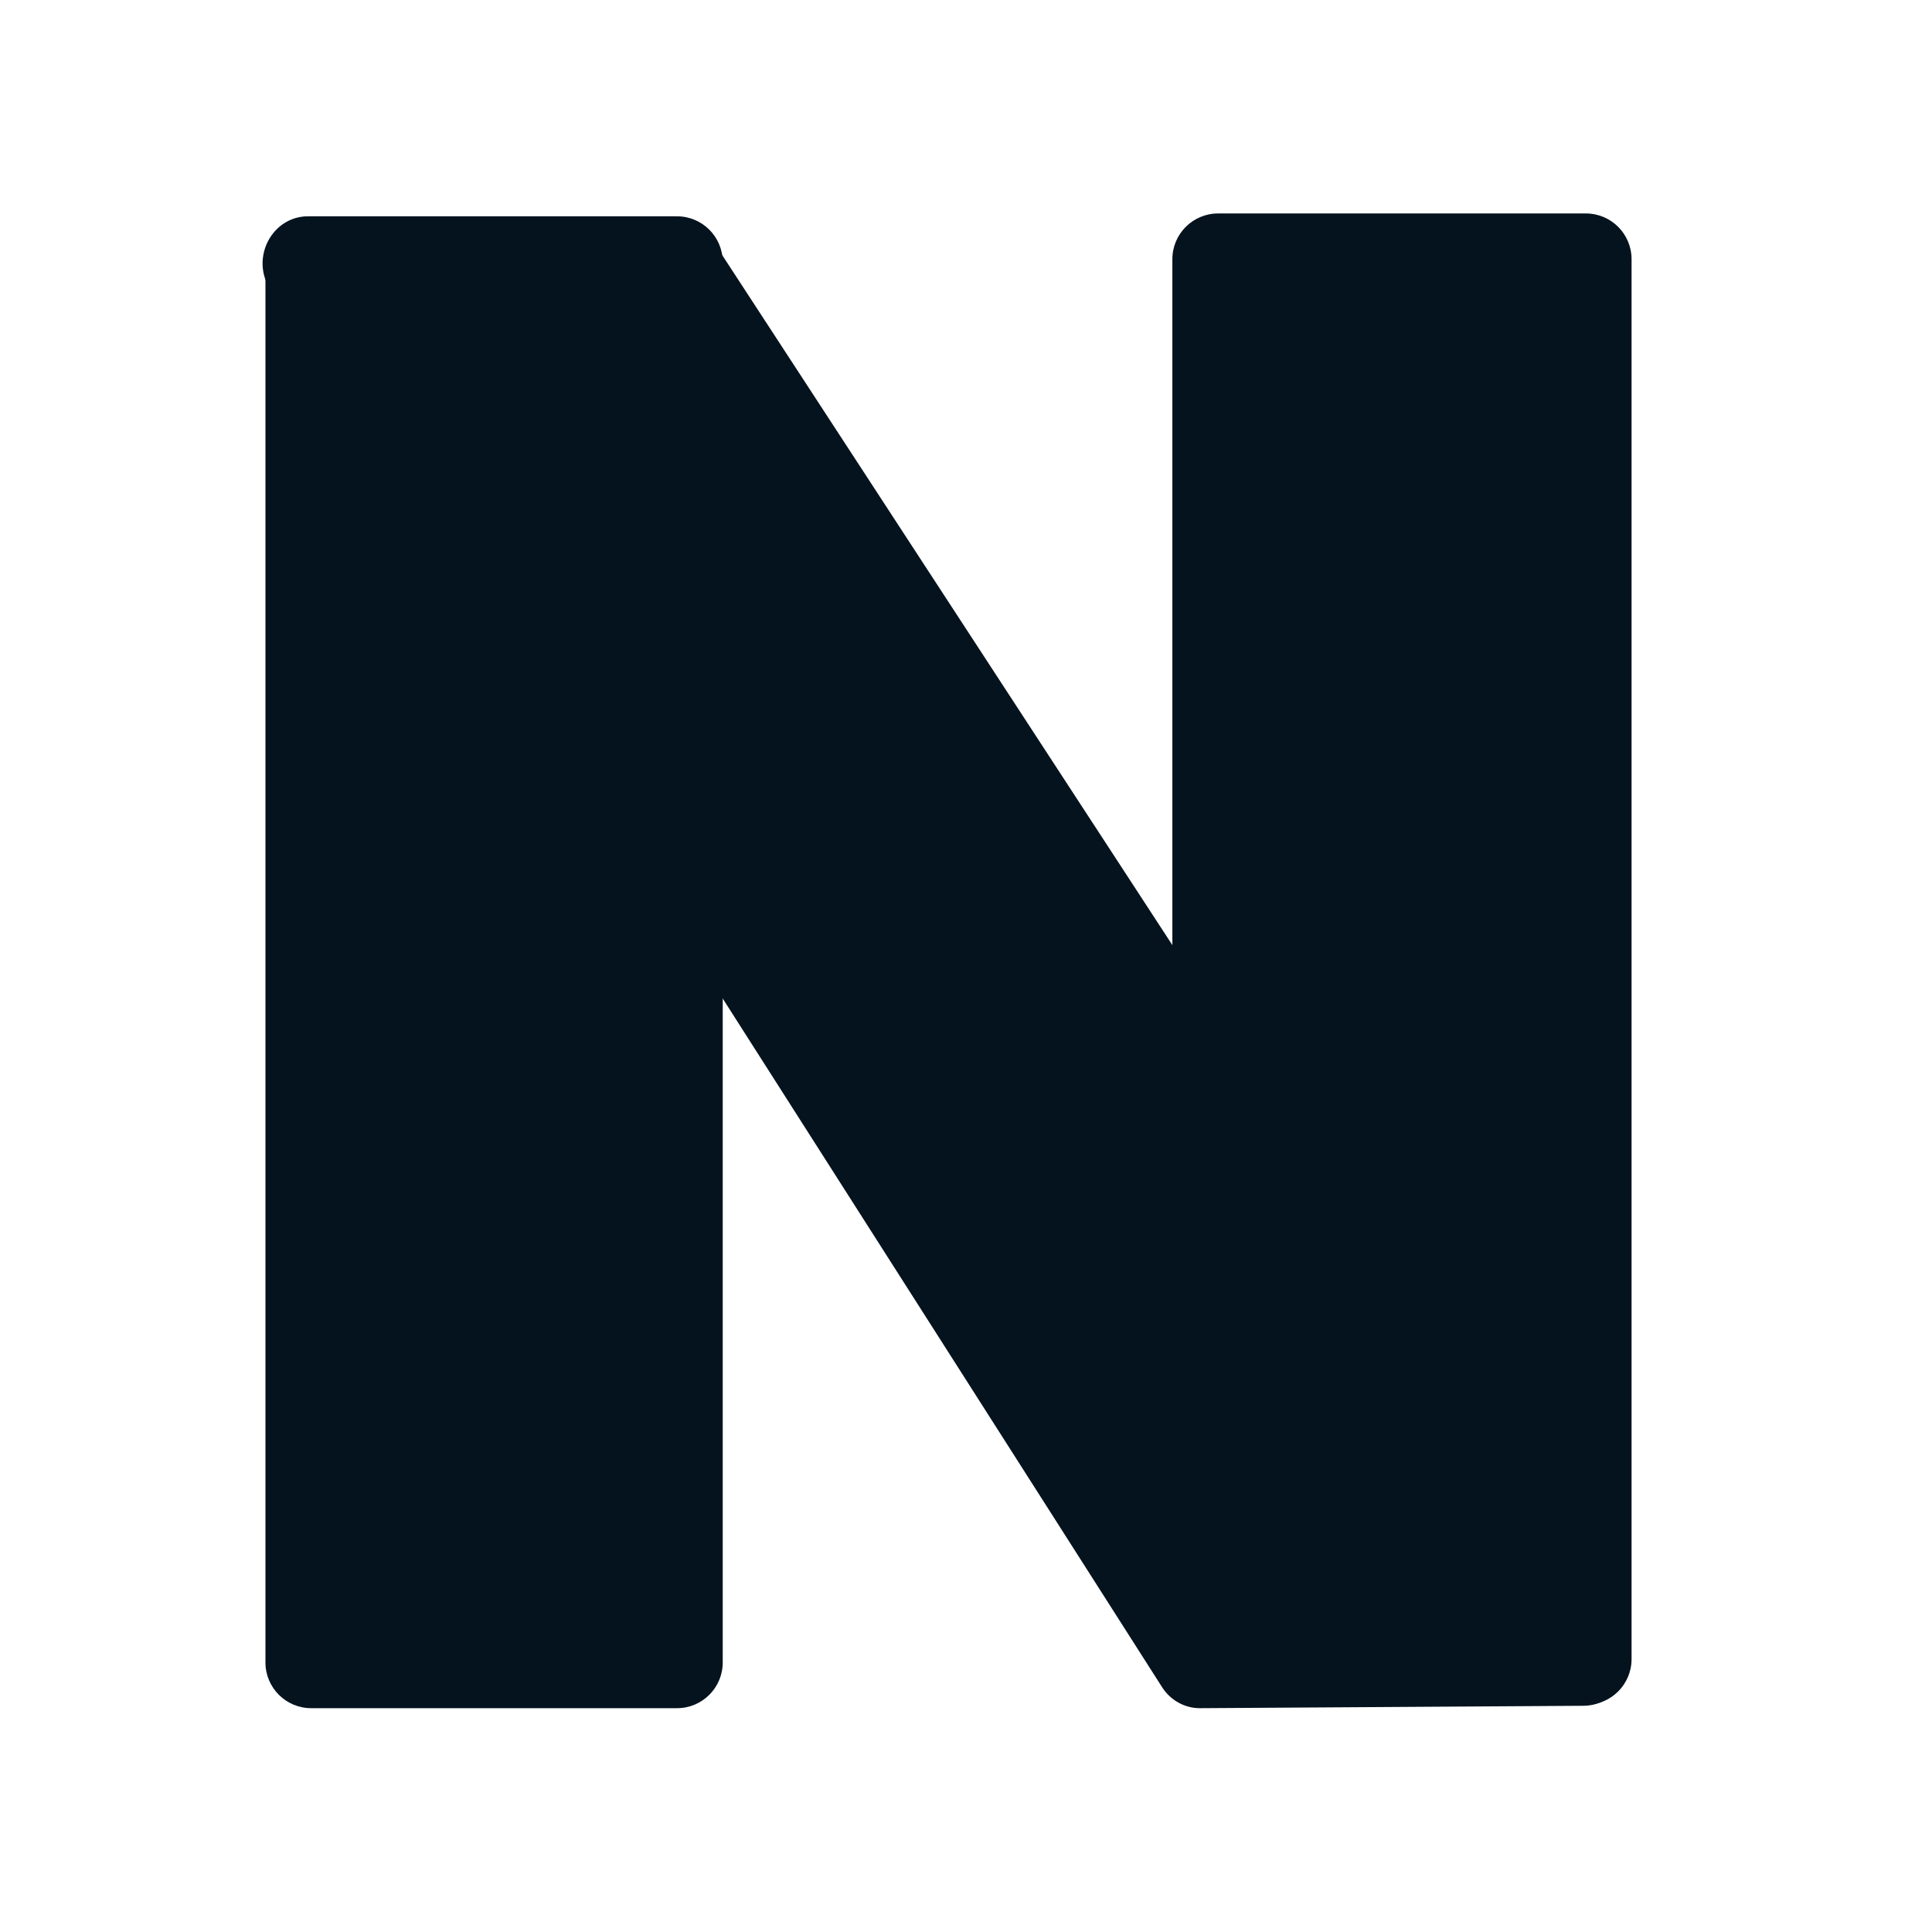
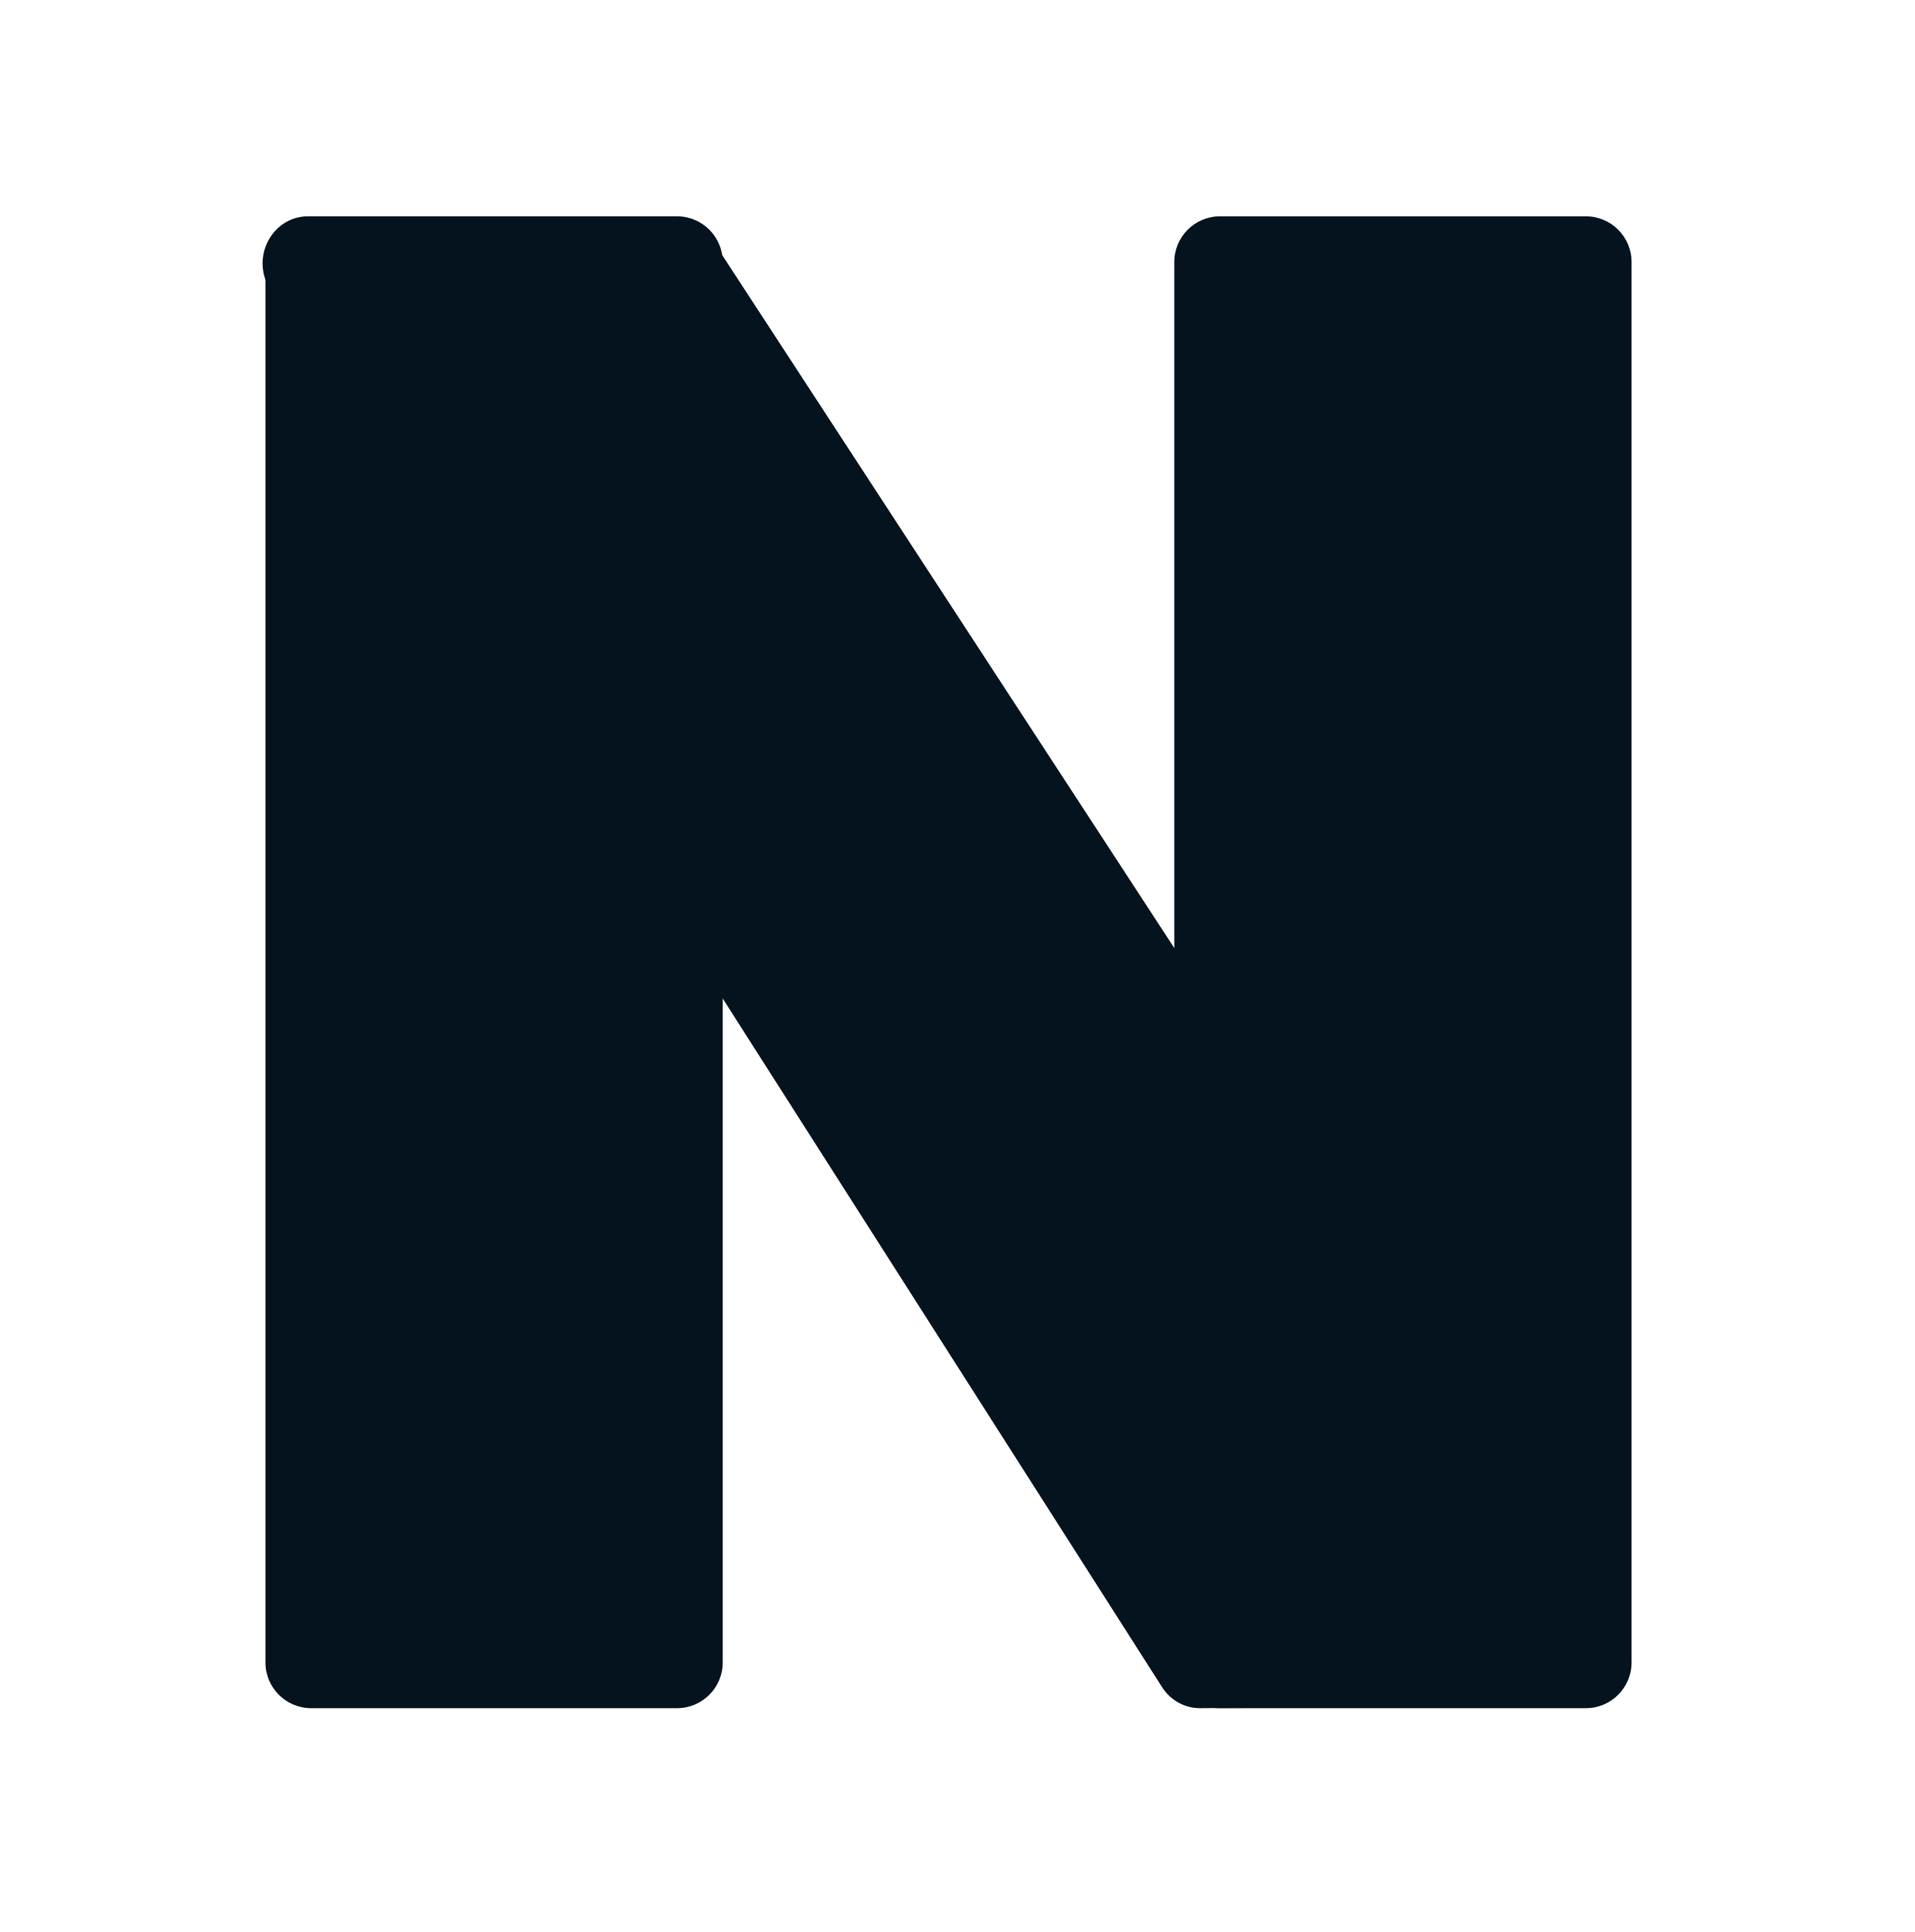
- <svg xmlns="http://www.w3.org/2000/svg" width="335" height="338" viewBox="0 0 335 338" fill="none">
-   <path d="M277.439 37.344H213.104C208.686 37.344 205.104 40.926 205.104 45.344V290.257C205.104 294.675 208.686 298.257 213.104 298.257H277.439C281.857 298.257 285.439 294.675 285.439 290.257V45.344C285.439 40.926 281.857 37.344 277.439 37.344Z" fill="#05131E" />
+ <svg xmlns="http://www.w3.org/2000/svg" width="335" height="338" viewBox="0 0 335 338" fill="none" shape-rendering="geometricPrecision">
+   <path d="M277.44 37.844H213.44C209.021 37.844 205.44 41.426 205.44 45.844V290.844C205.44 295.263 209.021 298.844 213.44 298.844H277.44C281.858 298.844 285.44 295.263 285.44 290.844V45.844C285.44 41.426 281.858 37.844 277.44 37.844Z" fill="#05131E" />
  <path d="M118.44 37.844H54.44C50.021 37.844 46.44 41.426 46.44 45.844V290.844C46.44 295.263 50.021 298.844 54.44 298.844H118.44C122.858 298.844 126.44 295.263 126.44 290.844V45.844C126.44 41.426 122.858 37.844 118.44 37.844Z" fill="#05131E" />
  <path d="M53.882 37.844H117.713C120.339 37.845 122.802 39.195 124.279 41.46L283.563 285.595C287.13 291.062 283.349 298.385 277.044 298.424L209.958 298.844C207.285 298.861 204.778 297.479 203.297 295.158L47.269 50.603C43.766 45.112 47.592 37.844 53.882 37.844Z" fill="#05131E" />
</svg>
